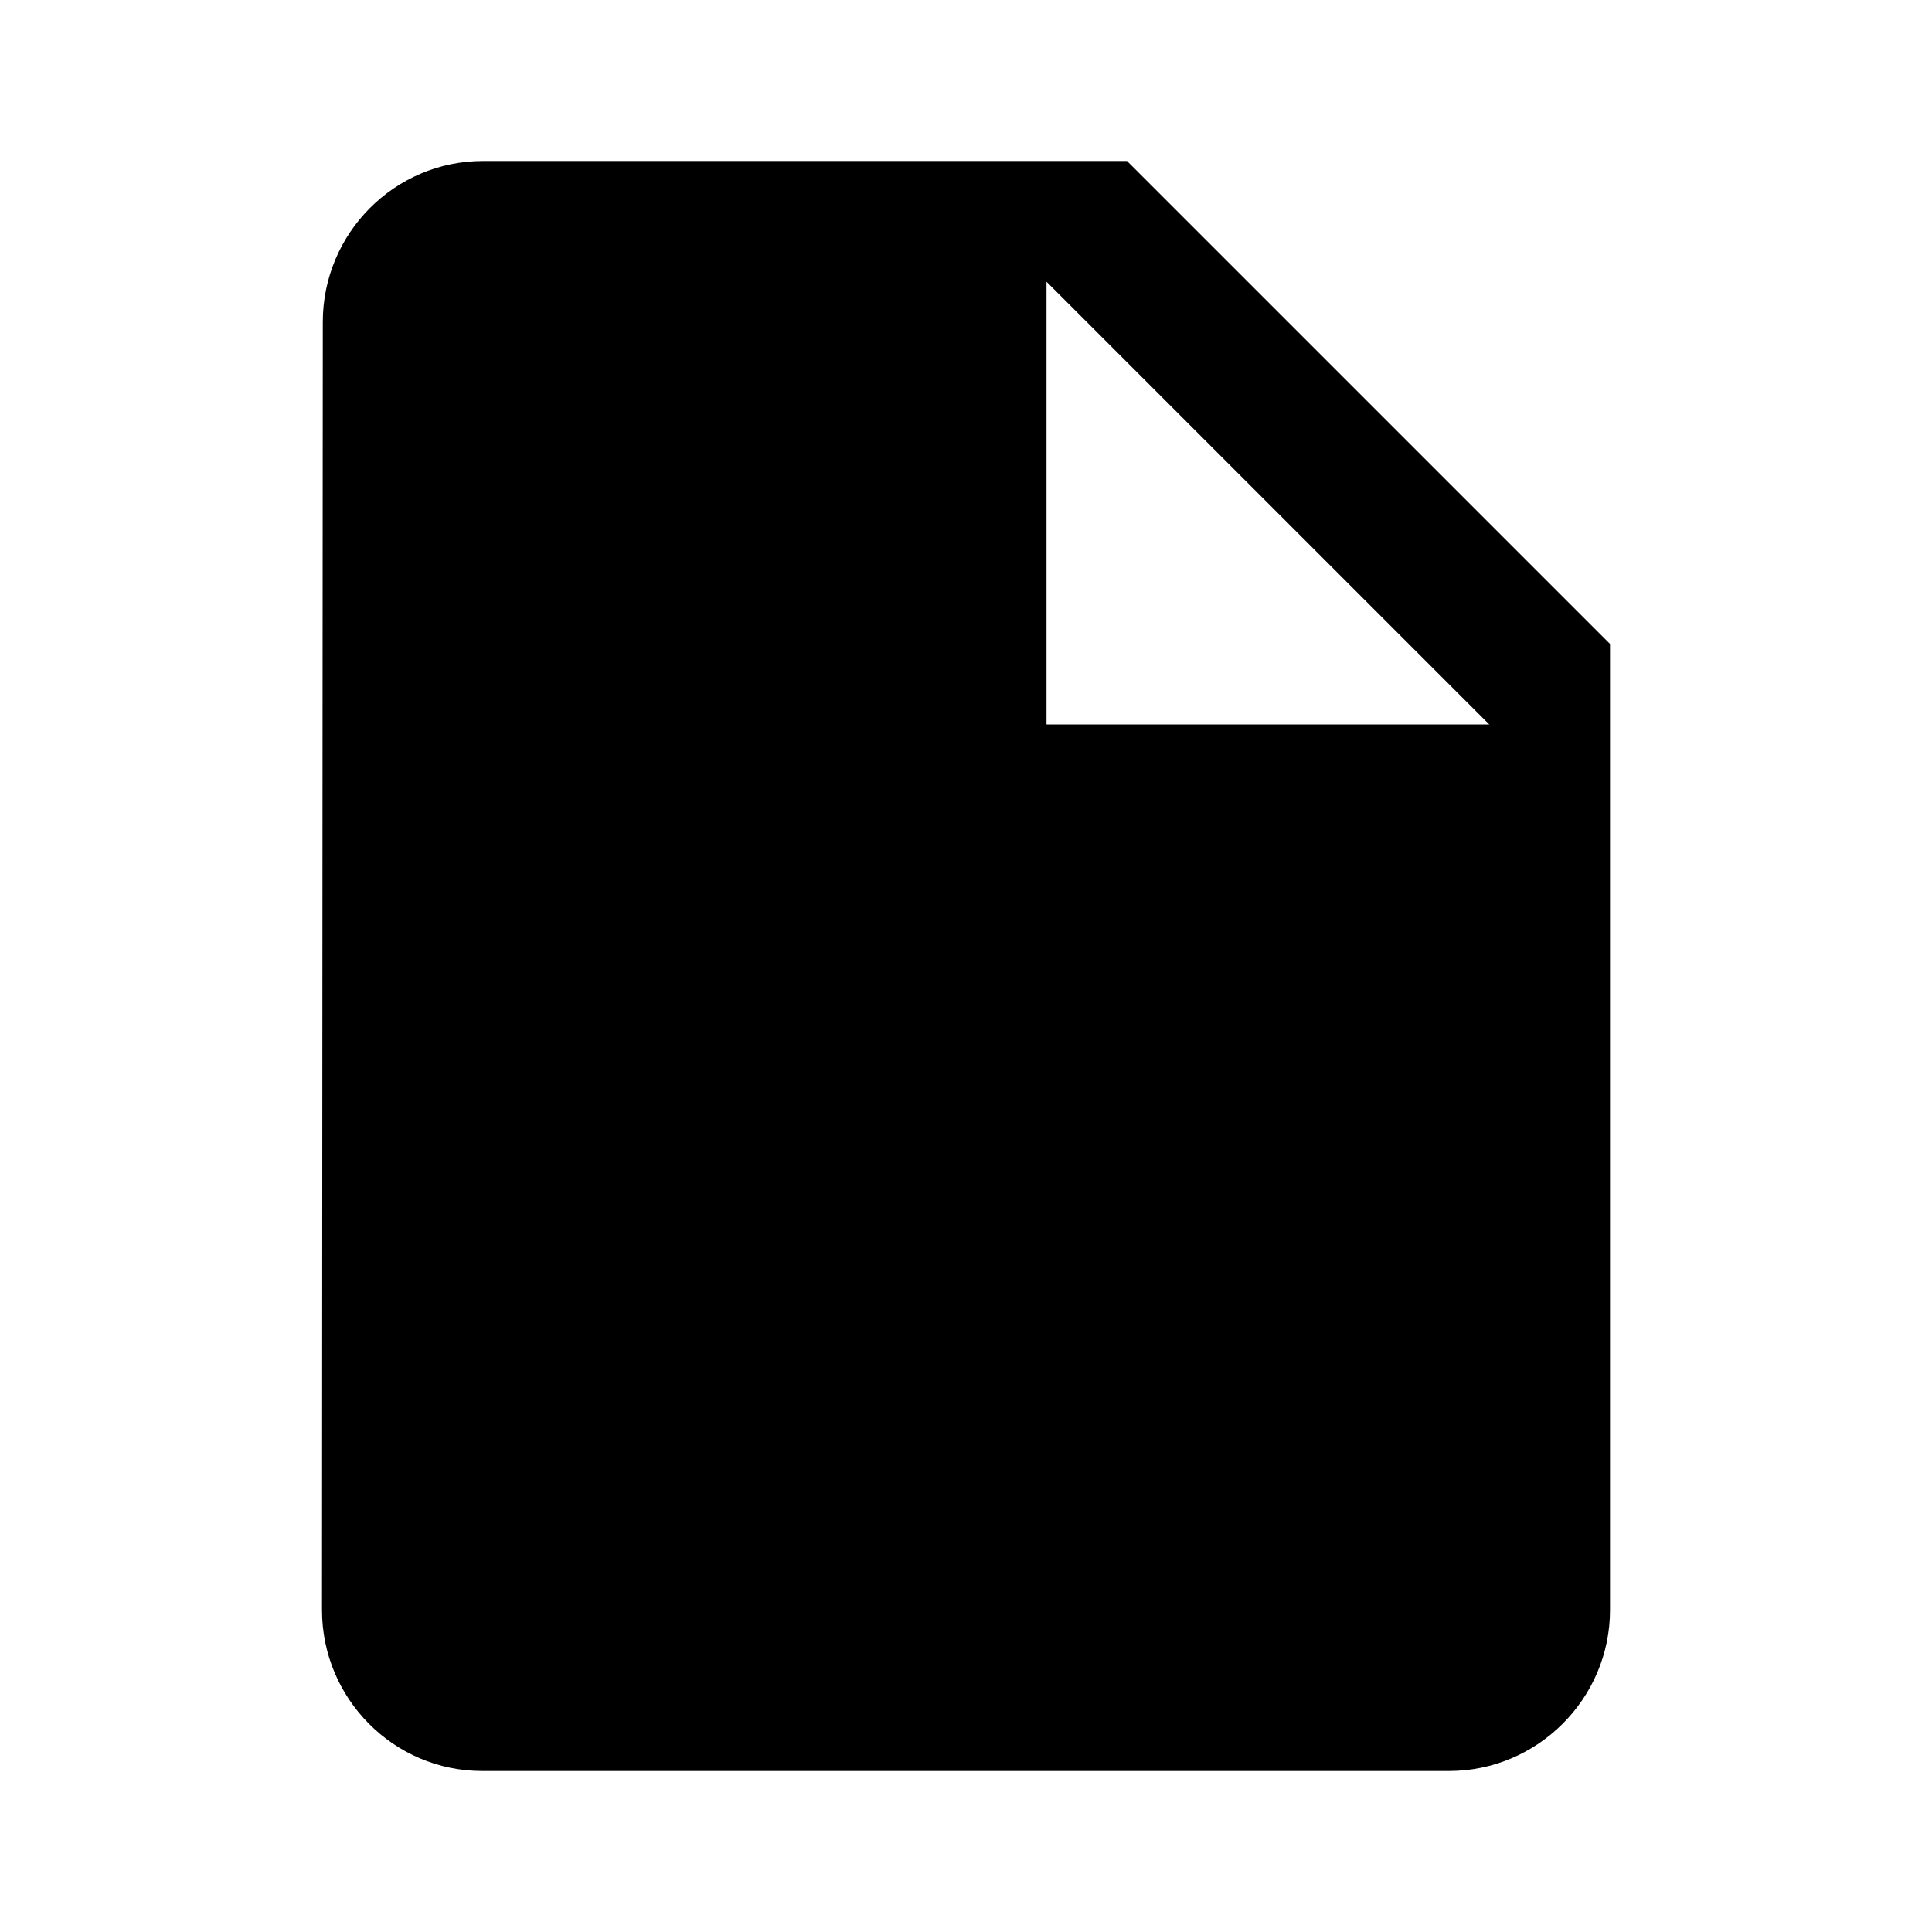
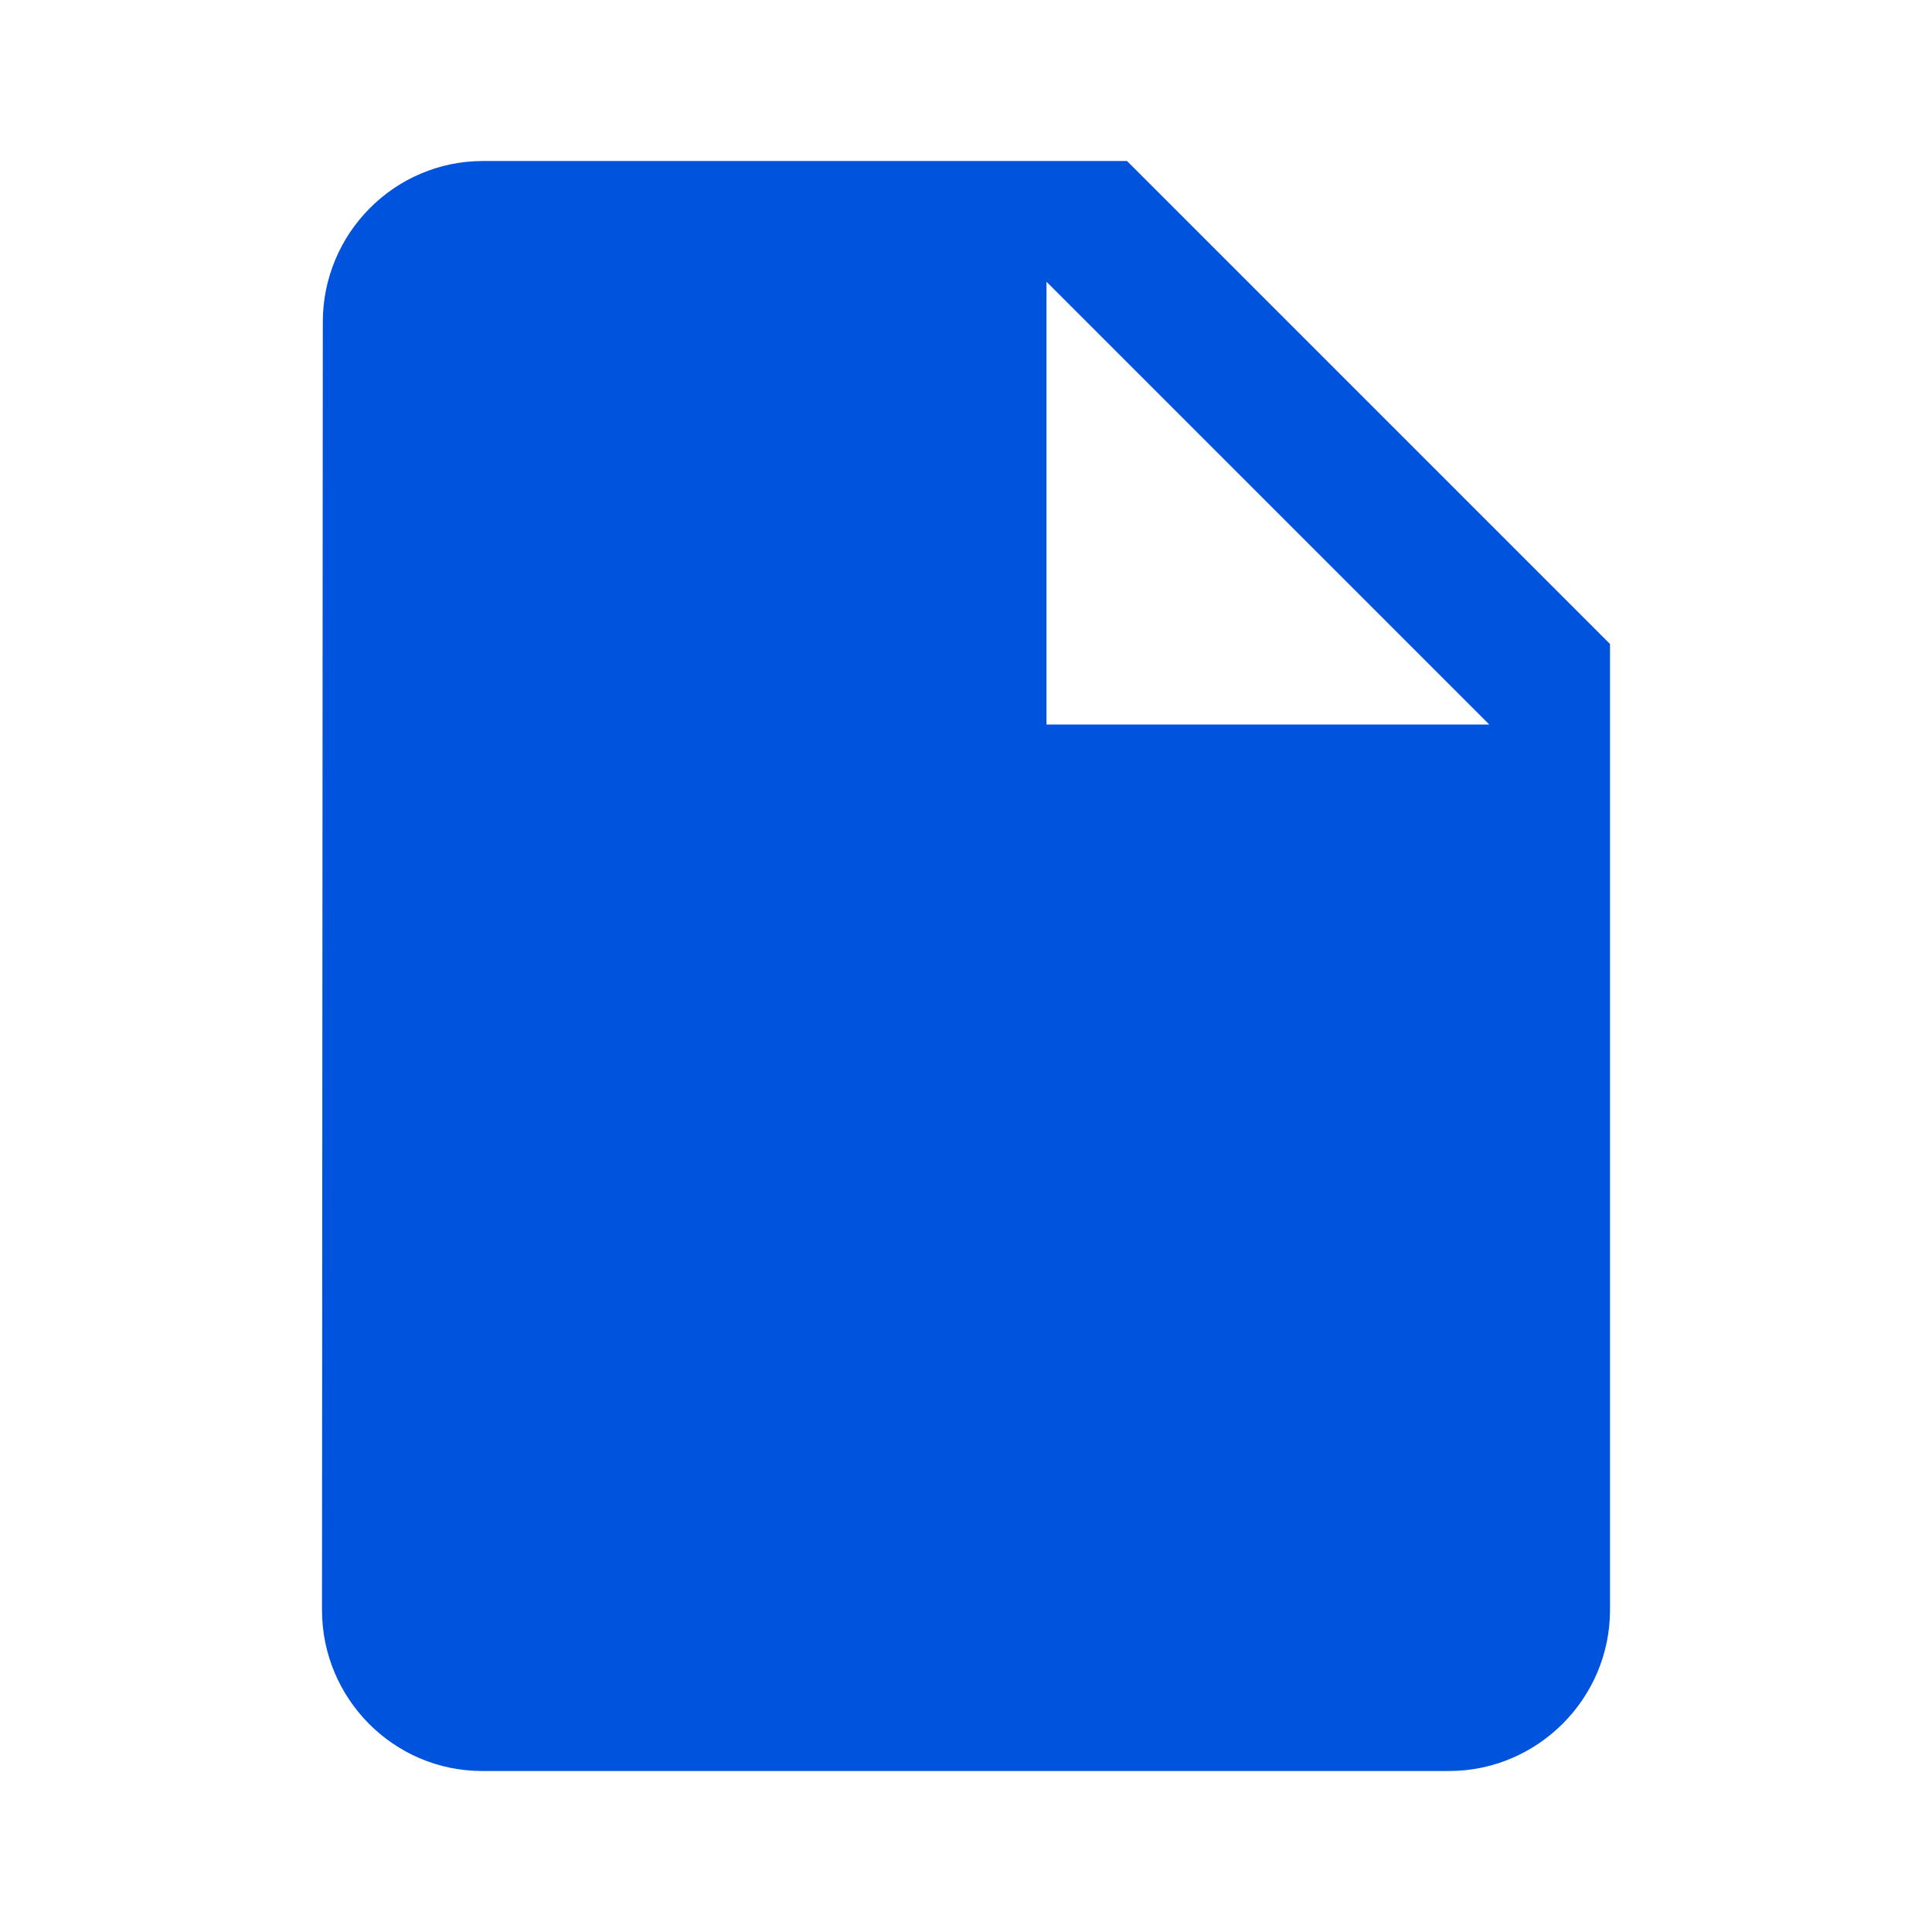
<svg xmlns="http://www.w3.org/2000/svg" viewBox="0 0 24 24" id="vector">
-   <path id="path" d="M 6 2 C 4.9 2 4.01 2.9 4.01 4 L 4 20 C 4 21.1 4.89 22 5.99 22 L 18 22 C 19.1 22 20 21.1 20 20 L 20 8 L 14 2 L 6 2 Z M 13 9 L 13 3.5 L 18.5 9 L 13 9 Z" fill="#000000" />
+   <path id="path" d="M 6 2 C 4.9 2 4.01 2.9 4.01 4 L 4 20 C 4 21.1 4.89 22 5.99 22 L 18 22 C 19.1 22 20 21.1 20 20 L 20 8 L 14 2 L 6 2 Z M 13 9 L 13 3.5 L 18.5 9 L 13 9 Z" fill="#0053DC" />
</svg>
